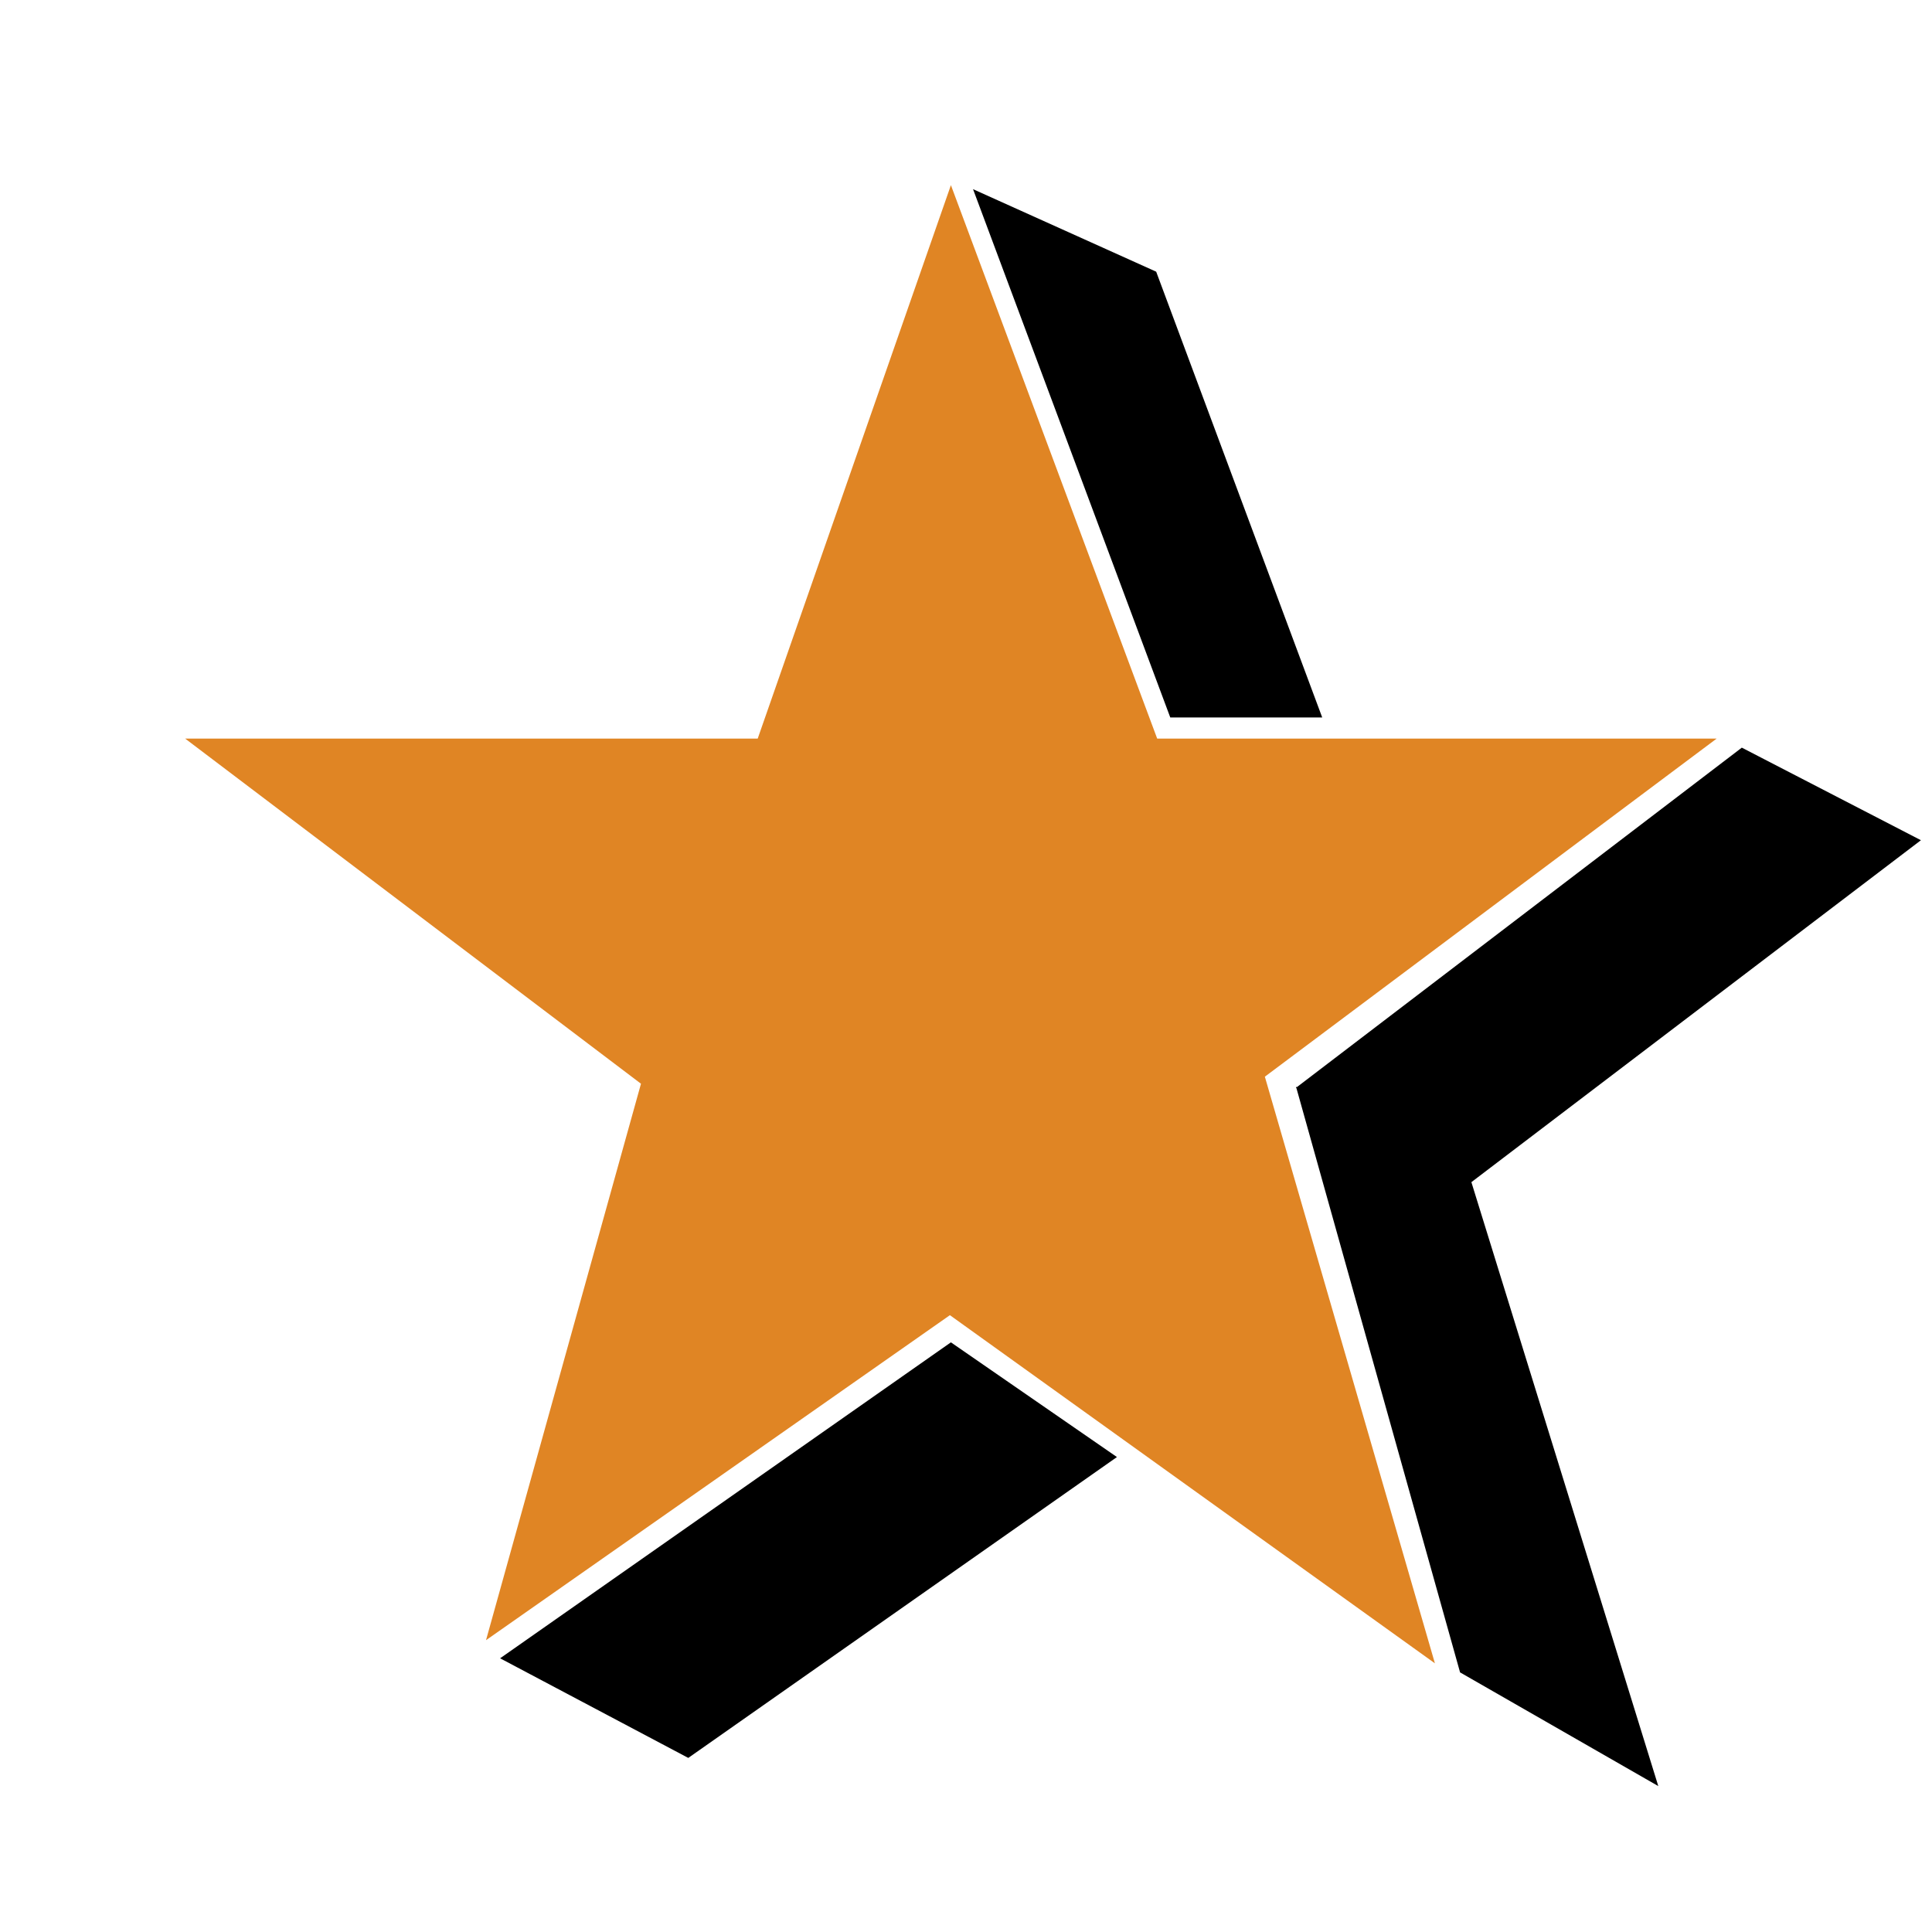
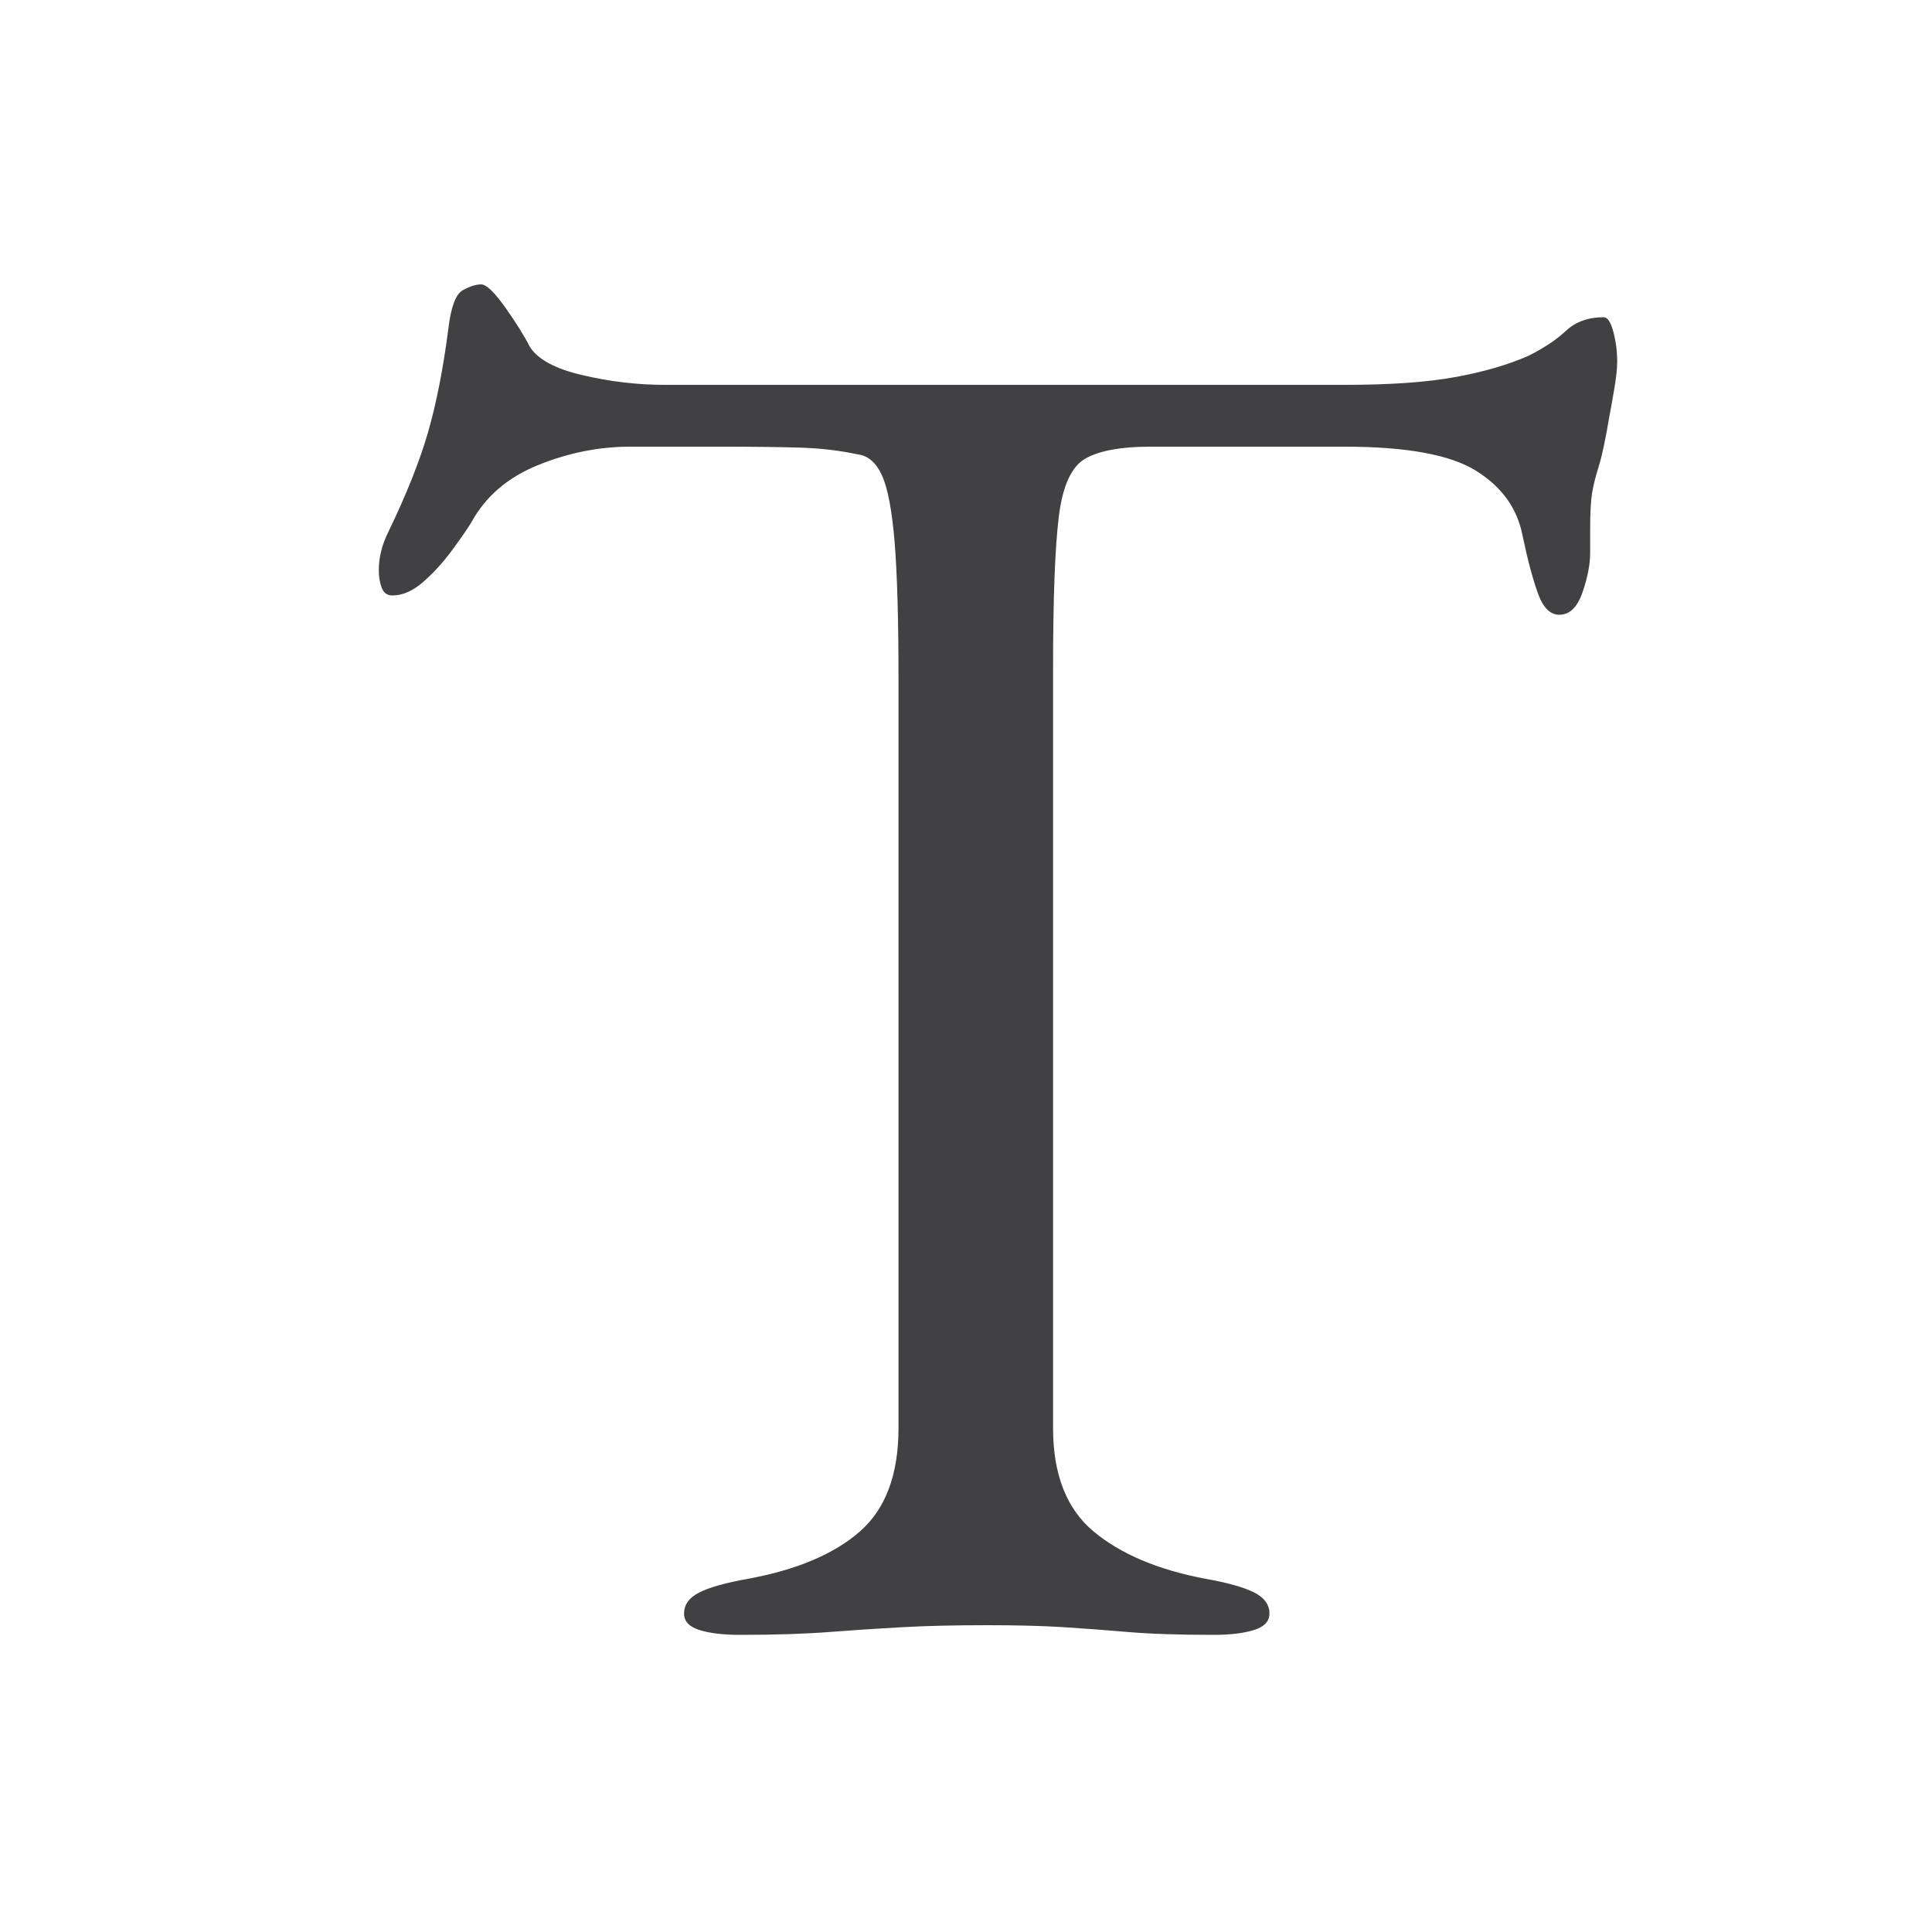
- <svg xmlns="http://www.w3.org/2000/svg" xml:space="preserve" viewBox="0 0 192 192">
-   <path fill="#e08524" d="M75.3 73.4H18.4l45.3 34.3L48.3 163l46.1-32.3 48.2 34.6-16.9-58.3 44.9-33.6H115l-20.5-55-19.2 55z" />
-   <path d="m96.7 18.8 18.2 8.2 16.5 44.3h-15.1L96.7 18.8zm-47 146 18.7 9.9 42.6-29.9-16.5-11.4-44.8 31.4zm79.1-56.8 17.4 9.4 18.6 60.1-19.7-11.3-16.3-58.2z" />
-   <path d="m173.1 74.3 17.8 9.2-44.7 34-17.4-9.4 44.3-33.8z" />
+ <svg xmlns="http://www.w3.org/2000/svg" id="Layer_1" version="1.1" viewBox="0 0 800 800">
+   <defs>
+     <style>
+       .st0 {
+         fill: #414042;
+       }
+     </style>
+   </defs>
+   <path class="st0" d="M306.45,676.96c-6.94,0-12.54-.67-16.8-2-4.28-1.34-6.4-3.6-6.4-6.8,0-3.73,2.12-6.66,6.4-8.8,4.26-2.12,10.92-4,20-5.6,20.26-3.72,35.72-10.26,46.4-19.6,10.66-9.33,16-23.6,16-42.8v-310.4c0-24.52-.54-43.33-1.6-56.4-1.08-13.06-2.8-22.26-5.2-27.6-2.4-5.33-5.74-8.26-10-8.8-7.47-1.6-15.34-2.53-23.6-2.8-8.28-.26-19.34-.4-33.2-.4h-37.6c-12.8,0-25.47,2.54-38,7.6-12.54,5.07-21.74,12.94-27.6,23.6-1.6,2.67-4.28,6.54-8,11.6-3.74,5.08-7.74,9.48-12,13.2-4.27,3.74-8.54,5.6-12.8,5.6-2.14,0-3.6-1.06-4.4-3.2-.8-2.12-1.2-4.52-1.2-7.2,0-5.33,1.32-10.66,4-16,7.46-15.46,12.93-29.2,16.4-41.2,3.46-12,6.26-26.26,8.4-42.8,1.06-9.06,3.06-14.4,6-16,2.92-1.6,5.46-2.4,7.6-2.4s5.46,3.2,10,9.6c4.53,6.4,7.86,11.74,10,16,3.2,5.34,10.53,9.34,22,12,11.46,2.68,22.8,4,34,4h281.6c18.66,0,33.86-1.06,45.6-3.2,11.72-2.12,21.86-5.06,30.4-8.8,6.4-3.2,11.6-6.66,15.6-10.4,4-3.73,9.2-5.6,15.6-5.6,1.6,0,2.92,2,4,6,1.06,4,1.6,8.14,1.6,12.4,0,2.68-.4,6.4-1.2,11.2s-1.48,8.54-2,11.2c-1.6,9.6-3.08,16.54-4.4,20.8-1.34,4.27-2.27,8-2.8,11.2-.54,3.2-.8,8.27-.8,15.2v9.6c0,4.8-1.08,10.27-3.2,16.4-2.14,6.14-5.34,9.2-9.6,9.2-3.74,0-6.68-2.93-8.8-8.8-2.14-5.86-4.27-13.86-6.4-24-2.14-11.2-8.54-20.12-19.2-26.8-10.67-6.66-28.8-10-54.4-10h-80.8c-11.74,0-20.54,1.6-26.4,4.8-5.88,3.2-9.6,11.2-11.2,24-1.6,12.8-2.4,33.88-2.4,63.2v314.4c0,19.2,5.6,33.47,16.8,42.8,11.2,9.34,26.66,15.88,46.4,19.6,9.06,1.6,15.72,3.48,20,5.6,4.26,2.14,6.4,5.07,6.4,8.8,0,3.2-2.14,5.46-6.4,6.8-4.28,1.33-9.88,2-16.8,2-14.4,0-26.28-.4-35.6-1.2-9.34-.8-18.27-1.47-26.8-2-8.54-.54-18.94-.8-31.2-.8-13.34,0-24.94.26-34.8.8-9.88.53-20,1.2-30.4,2-10.4.8-22.8,1.2-37.2,1.2Z" />
</svg>
